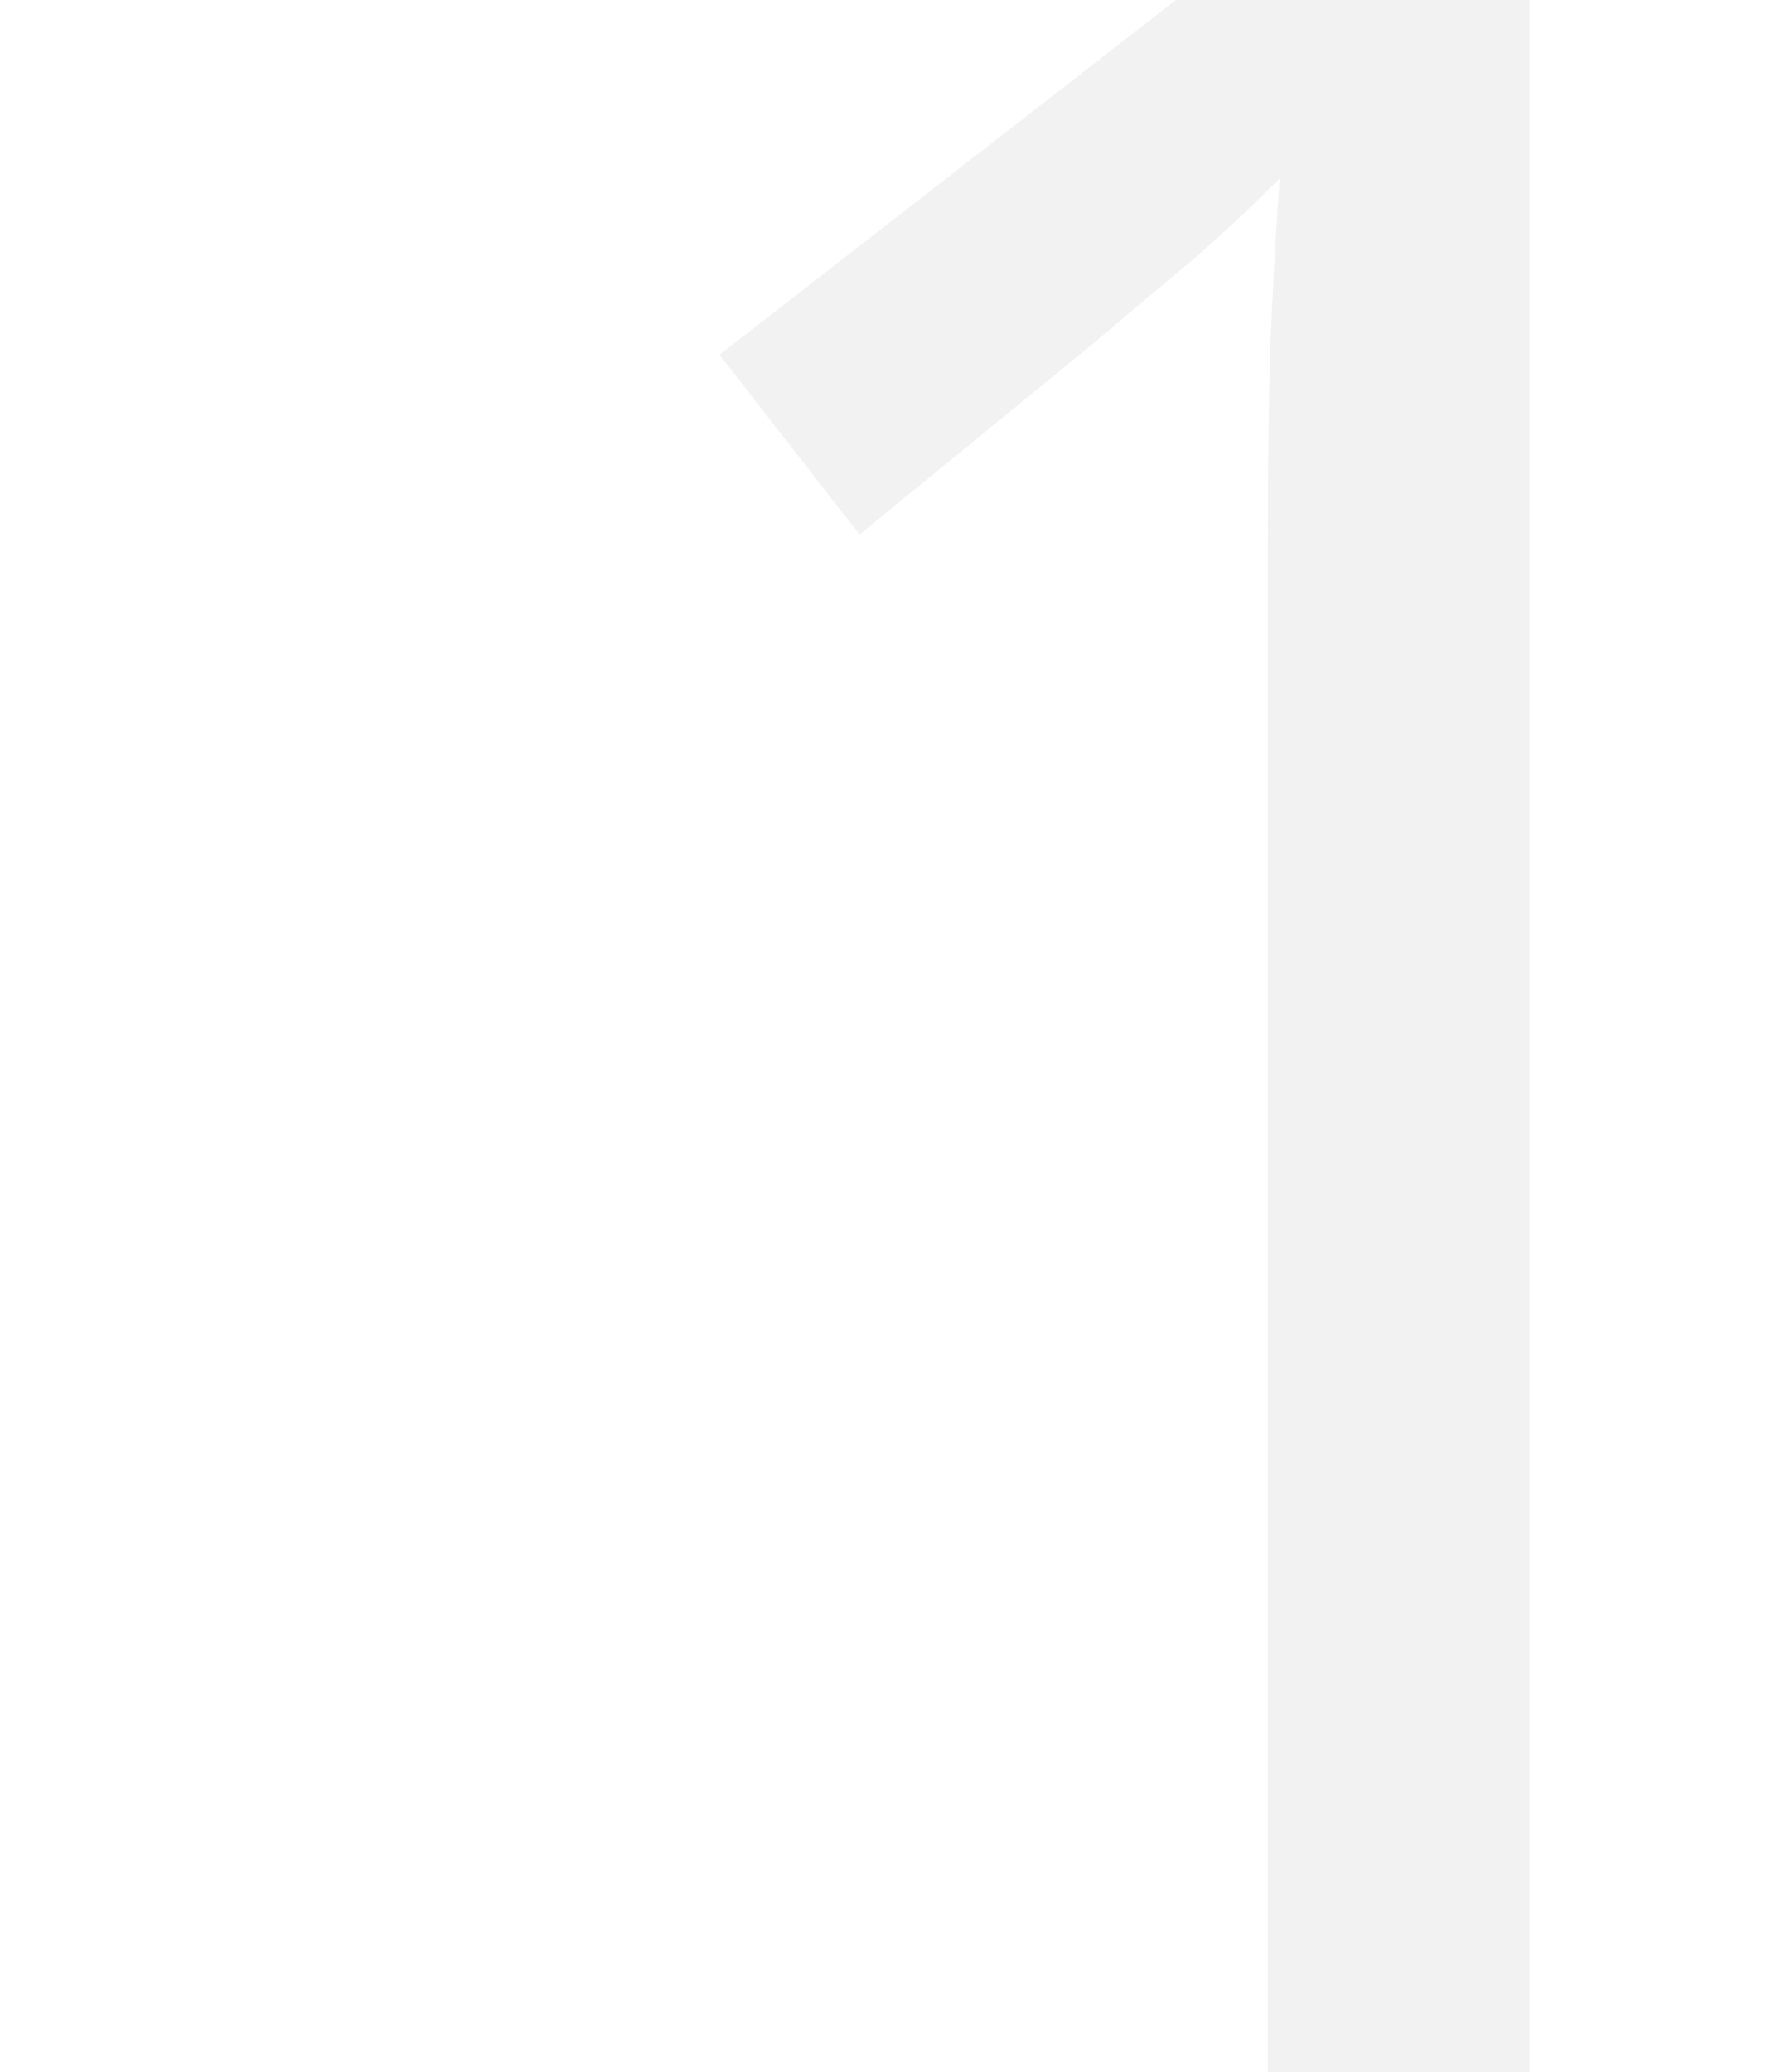
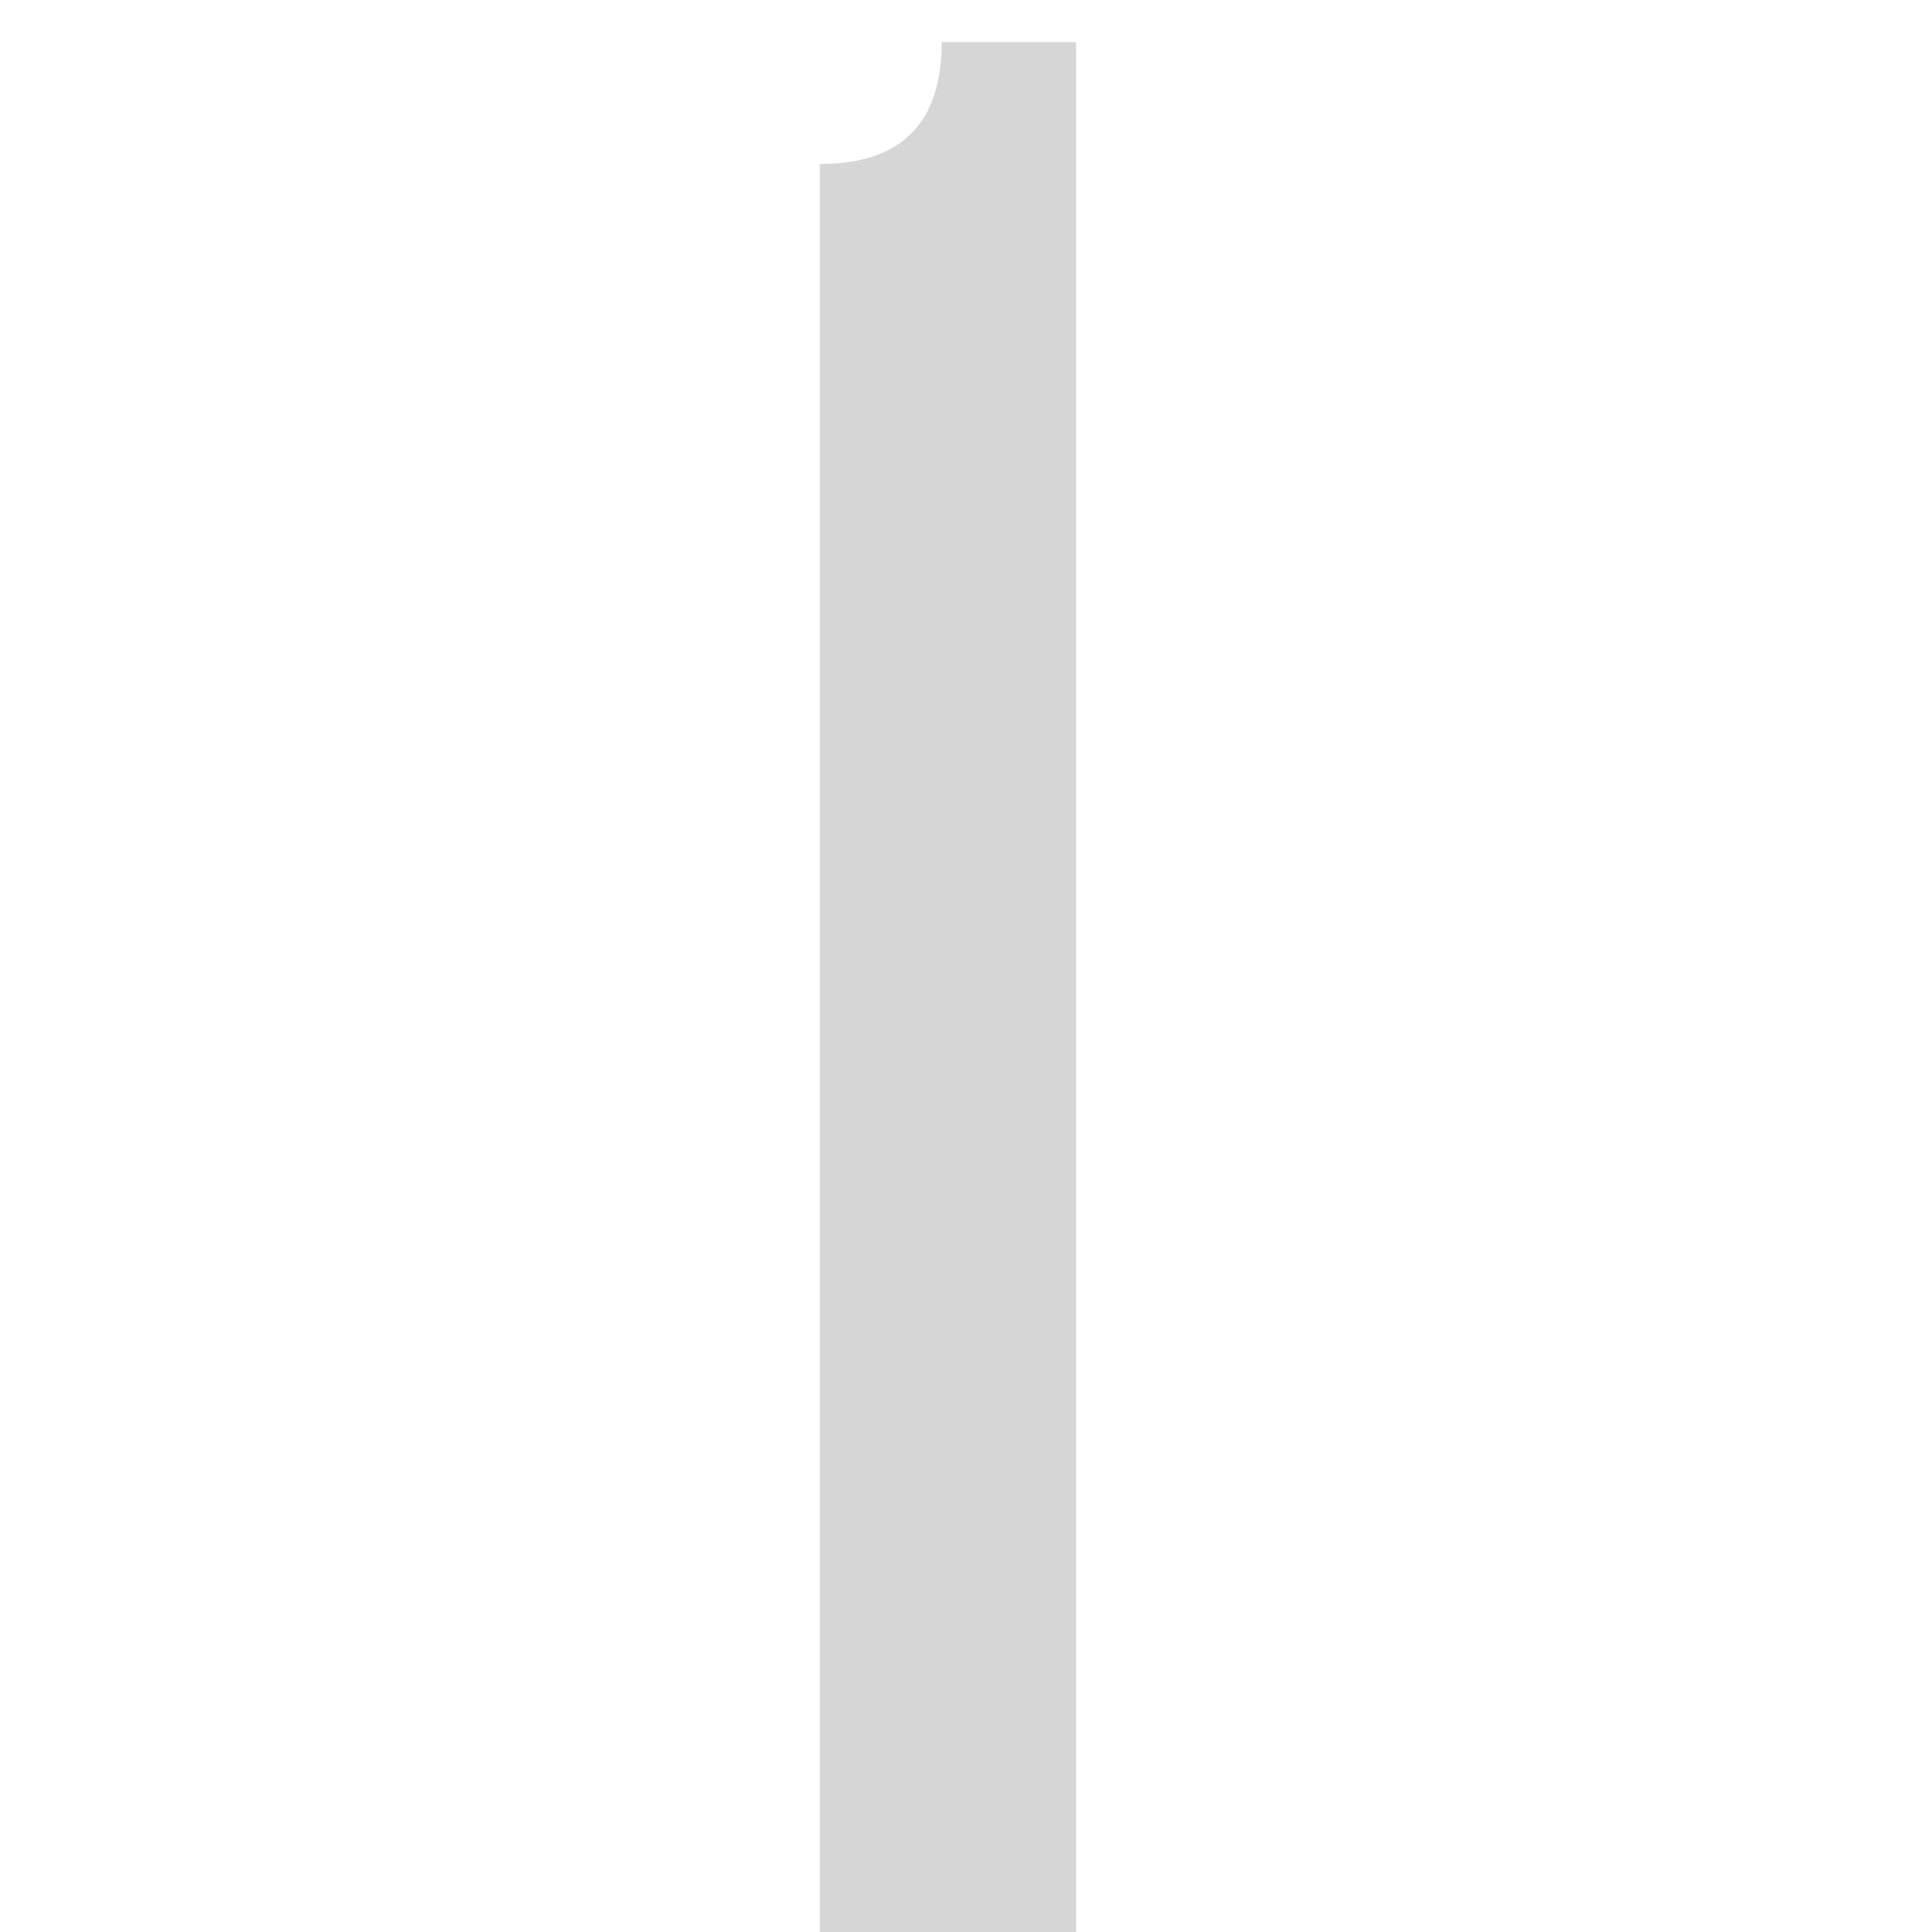
- <svg xmlns="http://www.w3.org/2000/svg" width="42px" height="49px" viewBox="0 0 42 49" version="1.1">
+ <svg xmlns="http://www.w3.org/2000/svg" width="45px" height="45px" viewBox="0 0 45 45" version="1.1">
  <defs />
  <g id="Page-1" stroke="none" stroke-width="1" fill="none" fill-rule="evenodd">
-     <text id="2" opacity="0.319" font-family="Knockout" font-size="72" font-weight="260" fill="#D6D6D6">
-       <tspan x="5.244" y="107">2</tspan>
-     </text>
-     <text id="1" opacity="0.319" font-family="Knockout" font-size="72" font-weight="260" fill="#D6D6D6">
-       <tspan x="10.608" y="49">1</tspan>
-     </text>
+     <path d="M25.064,45 L19.094,45 L19.094,3.82 C20.987,3.82 21.934,2.874 21.934,0.98 L25.064,0.98 L25.064,45 Z" id="1" fill="#D6D6D6" />
  </g>
</svg>
